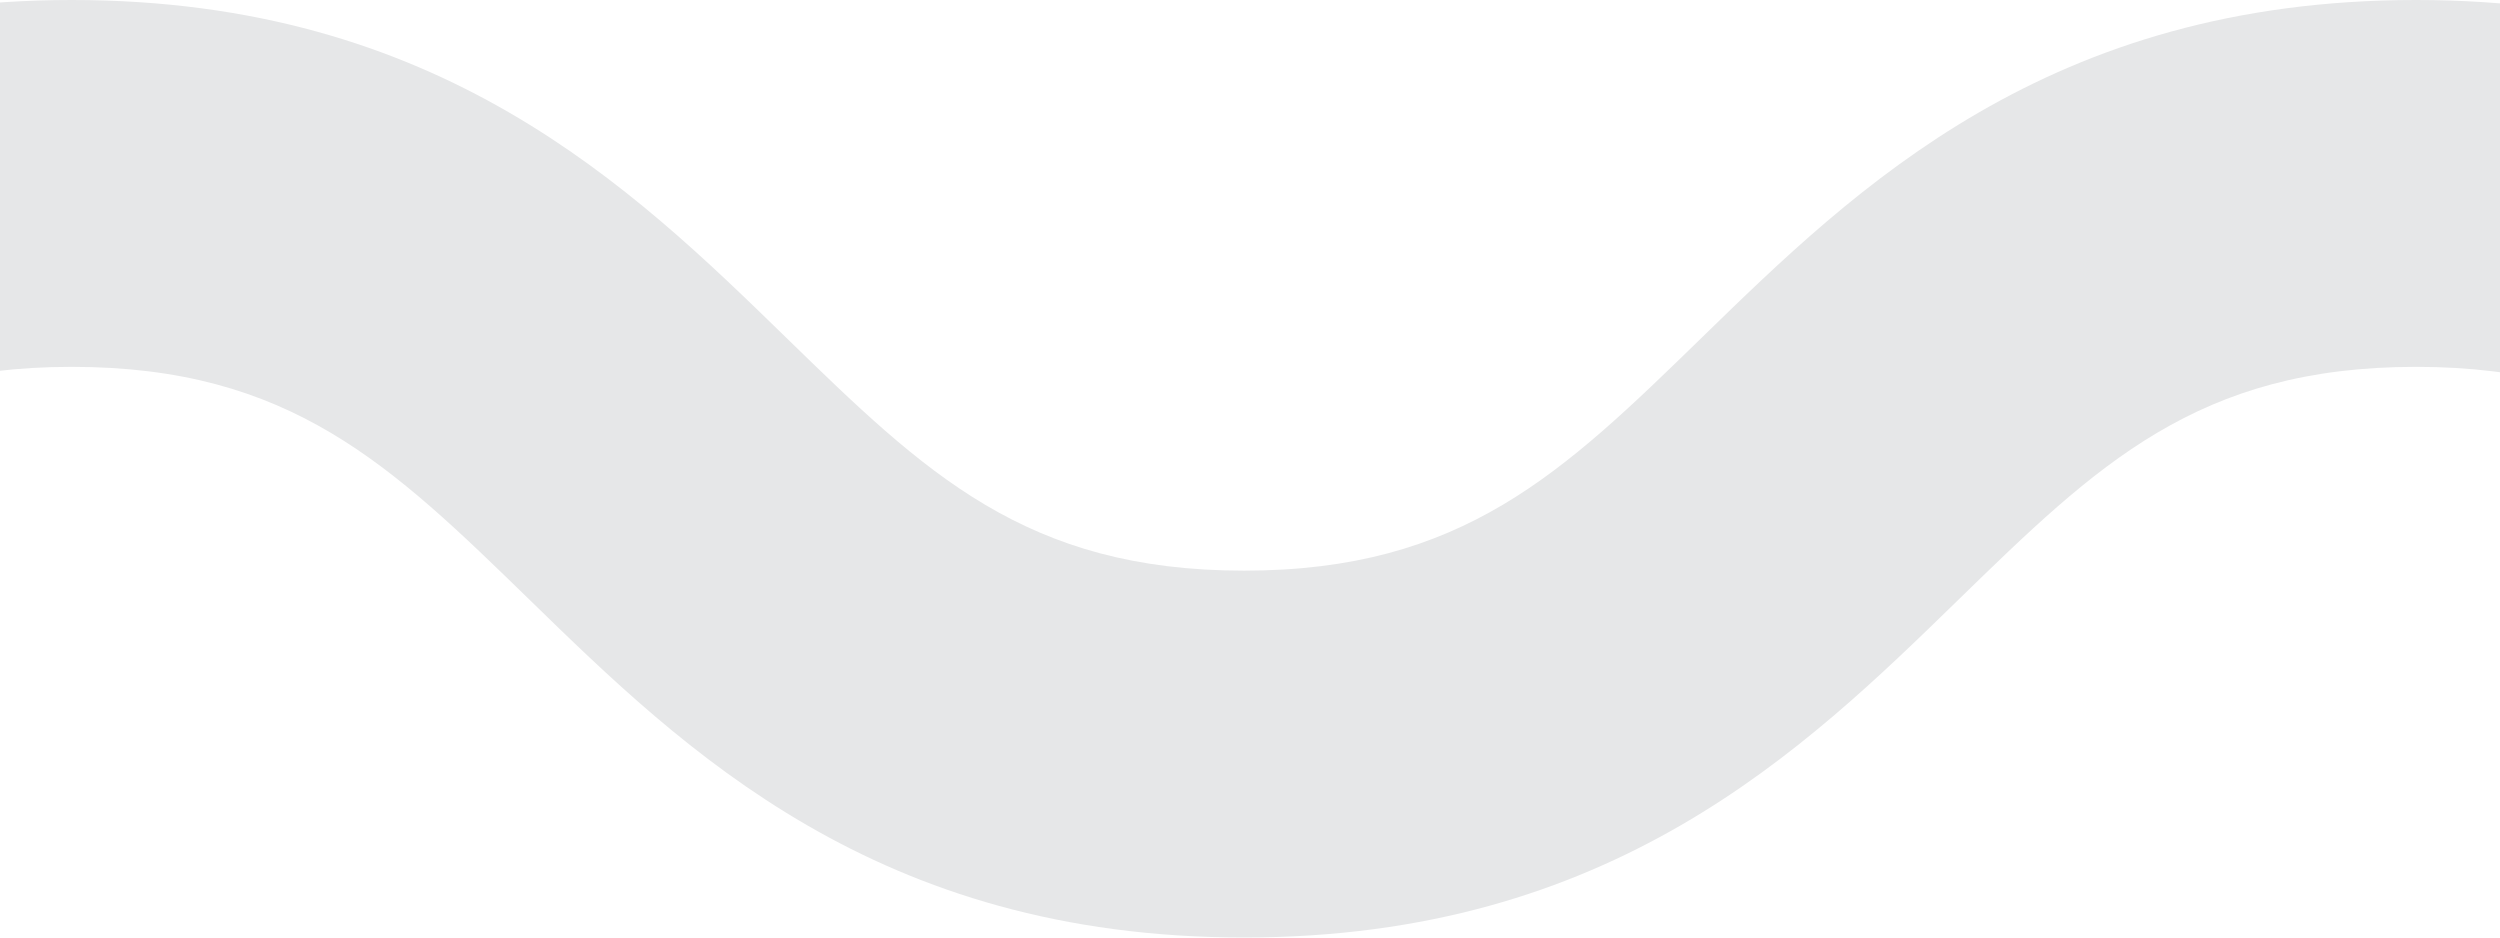
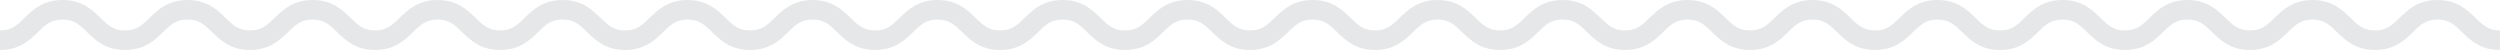
- <svg xmlns="http://www.w3.org/2000/svg" width="16" height="6" viewBox="27 0 61.33 23">
+ <svg xmlns="http://www.w3.org/2000/svg" width="1150" height="23" viewBox="0 0 1150 23">
  <path fill="#E6E7E8" d="M1150 23c-9.017 0-13.728-4.589-17.514-8.276-3.412-3.323-5.877-5.724-11.234-5.724-5.358 0-7.823 2.401-11.235 5.724-3.786 3.688-8.497 8.276-17.514 8.276s-13.728-4.589-17.514-8.276c-3.412-3.323-5.877-5.724-11.234-5.724s-7.822 2.401-11.234 5.724c-3.786 3.688-8.497 8.276-17.514 8.276s-13.729-4.589-17.515-8.276C1014.08 11.401 1011.615 9 1006.257 9c-5.357 0-7.822 2.401-11.234 5.724-3.787 3.687-8.498 8.276-17.514 8.276s-13.728-4.589-17.514-8.276C956.583 11.401 954.118 9 948.761 9s-7.822 2.401-11.234 5.724C933.74 18.411 929.028 23 920.012 23s-13.729-4.589-17.515-8.276C899.085 11.401 896.62 9 891.263 9s-7.822 2.401-11.234 5.724C876.242 18.411 871.53 23 862.514 23s-13.729-4.589-17.515-8.276C841.587 11.401 839.122 9 833.764 9c-5.355 0-7.82 2.4-11.231 5.723-3.786 3.688-8.497 8.277-17.512 8.277-9.017 0-13.729-4.589-17.515-8.276C784.094 11.401 781.629 9 776.271 9c-5.356 0-7.821 2.401-11.232 5.723-3.786 3.688-8.497 8.277-17.513 8.277-9.017 0-13.729-4.589-17.514-8.277C726.602 11.401 724.137 9 718.779 9s-7.821 2.401-11.233 5.723C703.761 18.411 699.049 23 690.032 23c-9.016 0-13.727-4.589-17.512-8.276C669.109 11.401 666.645 9 661.287 9s-7.822 2.401-11.234 5.724C646.267 18.411 641.556 23 632.539 23s-13.729-4.589-17.515-8.276C611.612 11.401 609.147 9 603.788 9c-5.357 0-7.822 2.401-11.234 5.724C588.768 18.411 584.057 23 575.04 23c-9.016 0-13.728-4.589-17.514-8.276C554.115 11.401 551.65 9 546.292 9s-7.823 2.401-11.234 5.724C531.272 18.411 526.561 23 517.544 23s-13.729-4.589-17.514-8.276C496.619 11.401 494.153 9 488.796 9c-5.358 0-7.823 2.401-11.235 5.724-3.787 3.687-8.499 8.276-17.515 8.276-9.017 0-13.729-4.589-17.516-8.276C439.118 11.401 436.653 9 431.293 9c-5.358 0-7.823 2.401-11.235 5.724C416.272 18.411 411.56 23 402.543 23s-13.729-4.589-17.515-8.276C381.616 11.401 379.151 9 373.792 9c-5.358 0-7.823 2.401-11.235 5.724-3.786 3.687-8.498 8.276-17.515 8.276s-13.729-4.589-17.515-8.276C324.114 11.401 321.649 9 316.291 9s-7.824 2.401-11.236 5.724C301.269 18.411 296.556 23 287.539 23c-9.018 0-13.729-4.589-17.516-8.276C266.611 11.401 264.145 9 258.786 9c-5.357 0-7.822 2.401-11.234 5.724-3.785 3.687-8.497 8.276-17.513 8.276-9.017 0-13.729-4.589-17.515-8.276C209.112 11.401 206.647 9 201.289 9s-7.824 2.401-11.236 5.724C186.267 18.411 181.555 23 172.538 23c-9.018 0-13.73-4.589-17.517-8.276C151.609 11.401 149.144 9 143.784 9s-7.825 2.401-11.238 5.724c-3.787 3.687-8.5 8.276-17.517 8.276-9.018 0-13.73-4.589-17.517-8.276C94.099 11.401 91.633 9 86.273 9s-7.826 2.401-11.239 5.724C71.249 18.411 66.536 23 57.518 23 48.5 23 43.787 18.412 40 14.724 36.586 11.401 34.12 9 28.759 9s-7.827 2.401-11.24 5.724C13.732 18.411 9.019 23 0 23v-9c5.361 0 7.827-2.401 11.241-5.724C15.028 4.588 19.741 0 28.759 0S42.49 4.588 46.278 8.276C49.691 11.599 52.157 14 57.518 14c5.36 0 7.825-2.401 11.238-5.724C72.543 4.589 77.255 0 86.273 0s13.73 4.589 17.517 8.276c3.413 3.323 5.879 5.724 11.239 5.724s7.826-2.401 11.238-5.724C130.054 4.589 134.767 0 143.784 0s13.73 4.589 17.517 8.276c3.412 3.323 5.878 5.724 11.237 5.724 5.358 0 7.824-2.401 11.236-5.724C187.56 4.589 192.272 0 201.289 0c9.017 0 13.729 4.589 17.515 8.276 3.412 3.323 5.877 5.724 11.235 5.724 5.357 0 7.822-2.401 11.234-5.724C245.059 4.589 249.77 0 258.786 0c9.017 0 13.729 4.589 17.516 8.276C279.714 11.599 282.18 14 287.539 14s7.824-2.401 11.236-5.724C302.562 4.589 307.274 0 316.291 0c9.017 0 13.729 4.589 17.515 8.276 3.412 3.323 5.877 5.724 11.236 5.724 5.359 0 7.824-2.401 11.236-5.724C360.063 4.589 364.775 0 373.792 0s13.729 4.589 17.516 8.276C394.72 11.599 397.185 14 402.543 14s7.823-2.401 11.235-5.724C417.565 4.589 422.277 0 431.293 0c9.018 0 13.729 4.589 17.516 8.276 3.412 3.323 5.877 5.724 11.236 5.724 5.358 0 7.823-2.401 11.235-5.724C475.067 4.589 479.779 0 488.796 0c9.016 0 13.728 4.589 17.514 8.276 3.412 3.323 5.877 5.724 11.235 5.724 5.357 0 7.822-2.401 11.234-5.724C532.564 4.589 537.275 0 546.292 0c9.016 0 13.728 4.589 17.514 8.276C567.217 11.599 569.682 14 575.04 14c5.357 0 7.822-2.401 11.234-5.724C590.061 4.589 594.771 0 603.788 0c9.018 0 13.729 4.589 17.516 8.276 3.412 3.323 5.877 5.724 11.235 5.724 5.357 0 7.822-2.401 11.234-5.724C647.56 4.589 652.271 0 661.287 0s13.728 4.589 17.513 8.277C682.211 11.6 684.676 14 690.032 14c5.357 0 7.822-2.401 11.234-5.724C705.052 4.589 709.764 0 718.779 0s13.728 4.589 17.513 8.276c3.412 3.323 5.877 5.724 11.234 5.724 5.356 0 7.821-2.401 11.232-5.723C762.544 4.589 767.255 0 776.271 0c9.017 0 13.729 4.589 17.515 8.276 3.412 3.323 5.877 5.724 11.235 5.724 5.356 0 7.821-2.401 11.232-5.724C820.038 4.589 824.749 0 833.764 0c9.017 0 13.729 4.589 17.515 8.276C854.69 11.599 857.155 14 862.514 14s7.823-2.401 11.235-5.724C877.535 4.589 882.247 0 891.263 0c9.017 0 13.728 4.589 17.514 8.276 3.412 3.323 5.877 5.724 11.235 5.724s7.823-2.401 11.235-5.724C935.033 4.589 939.744 0 948.761 0s13.728 4.589 17.514 8.276c3.412 3.323 5.877 5.724 11.234 5.724s7.822-2.401 11.234-5.724C992.529 4.589 997.24 0 1006.257 0s13.729 4.589 17.515 8.276c3.412 3.323 5.877 5.724 11.235 5.724 5.357 0 7.822-2.401 11.234-5.724 3.786-3.688 8.497-8.276 17.514-8.276s13.728 4.589 17.514 8.276c3.412 3.323 5.877 5.724 11.234 5.724s7.822-2.401 11.234-5.724c3.786-3.688 8.498-8.276 17.515-8.276s13.728 4.589 17.514 8.276C1142.178 11.599 1144.643 14 1150 14v9z" />
</svg>
